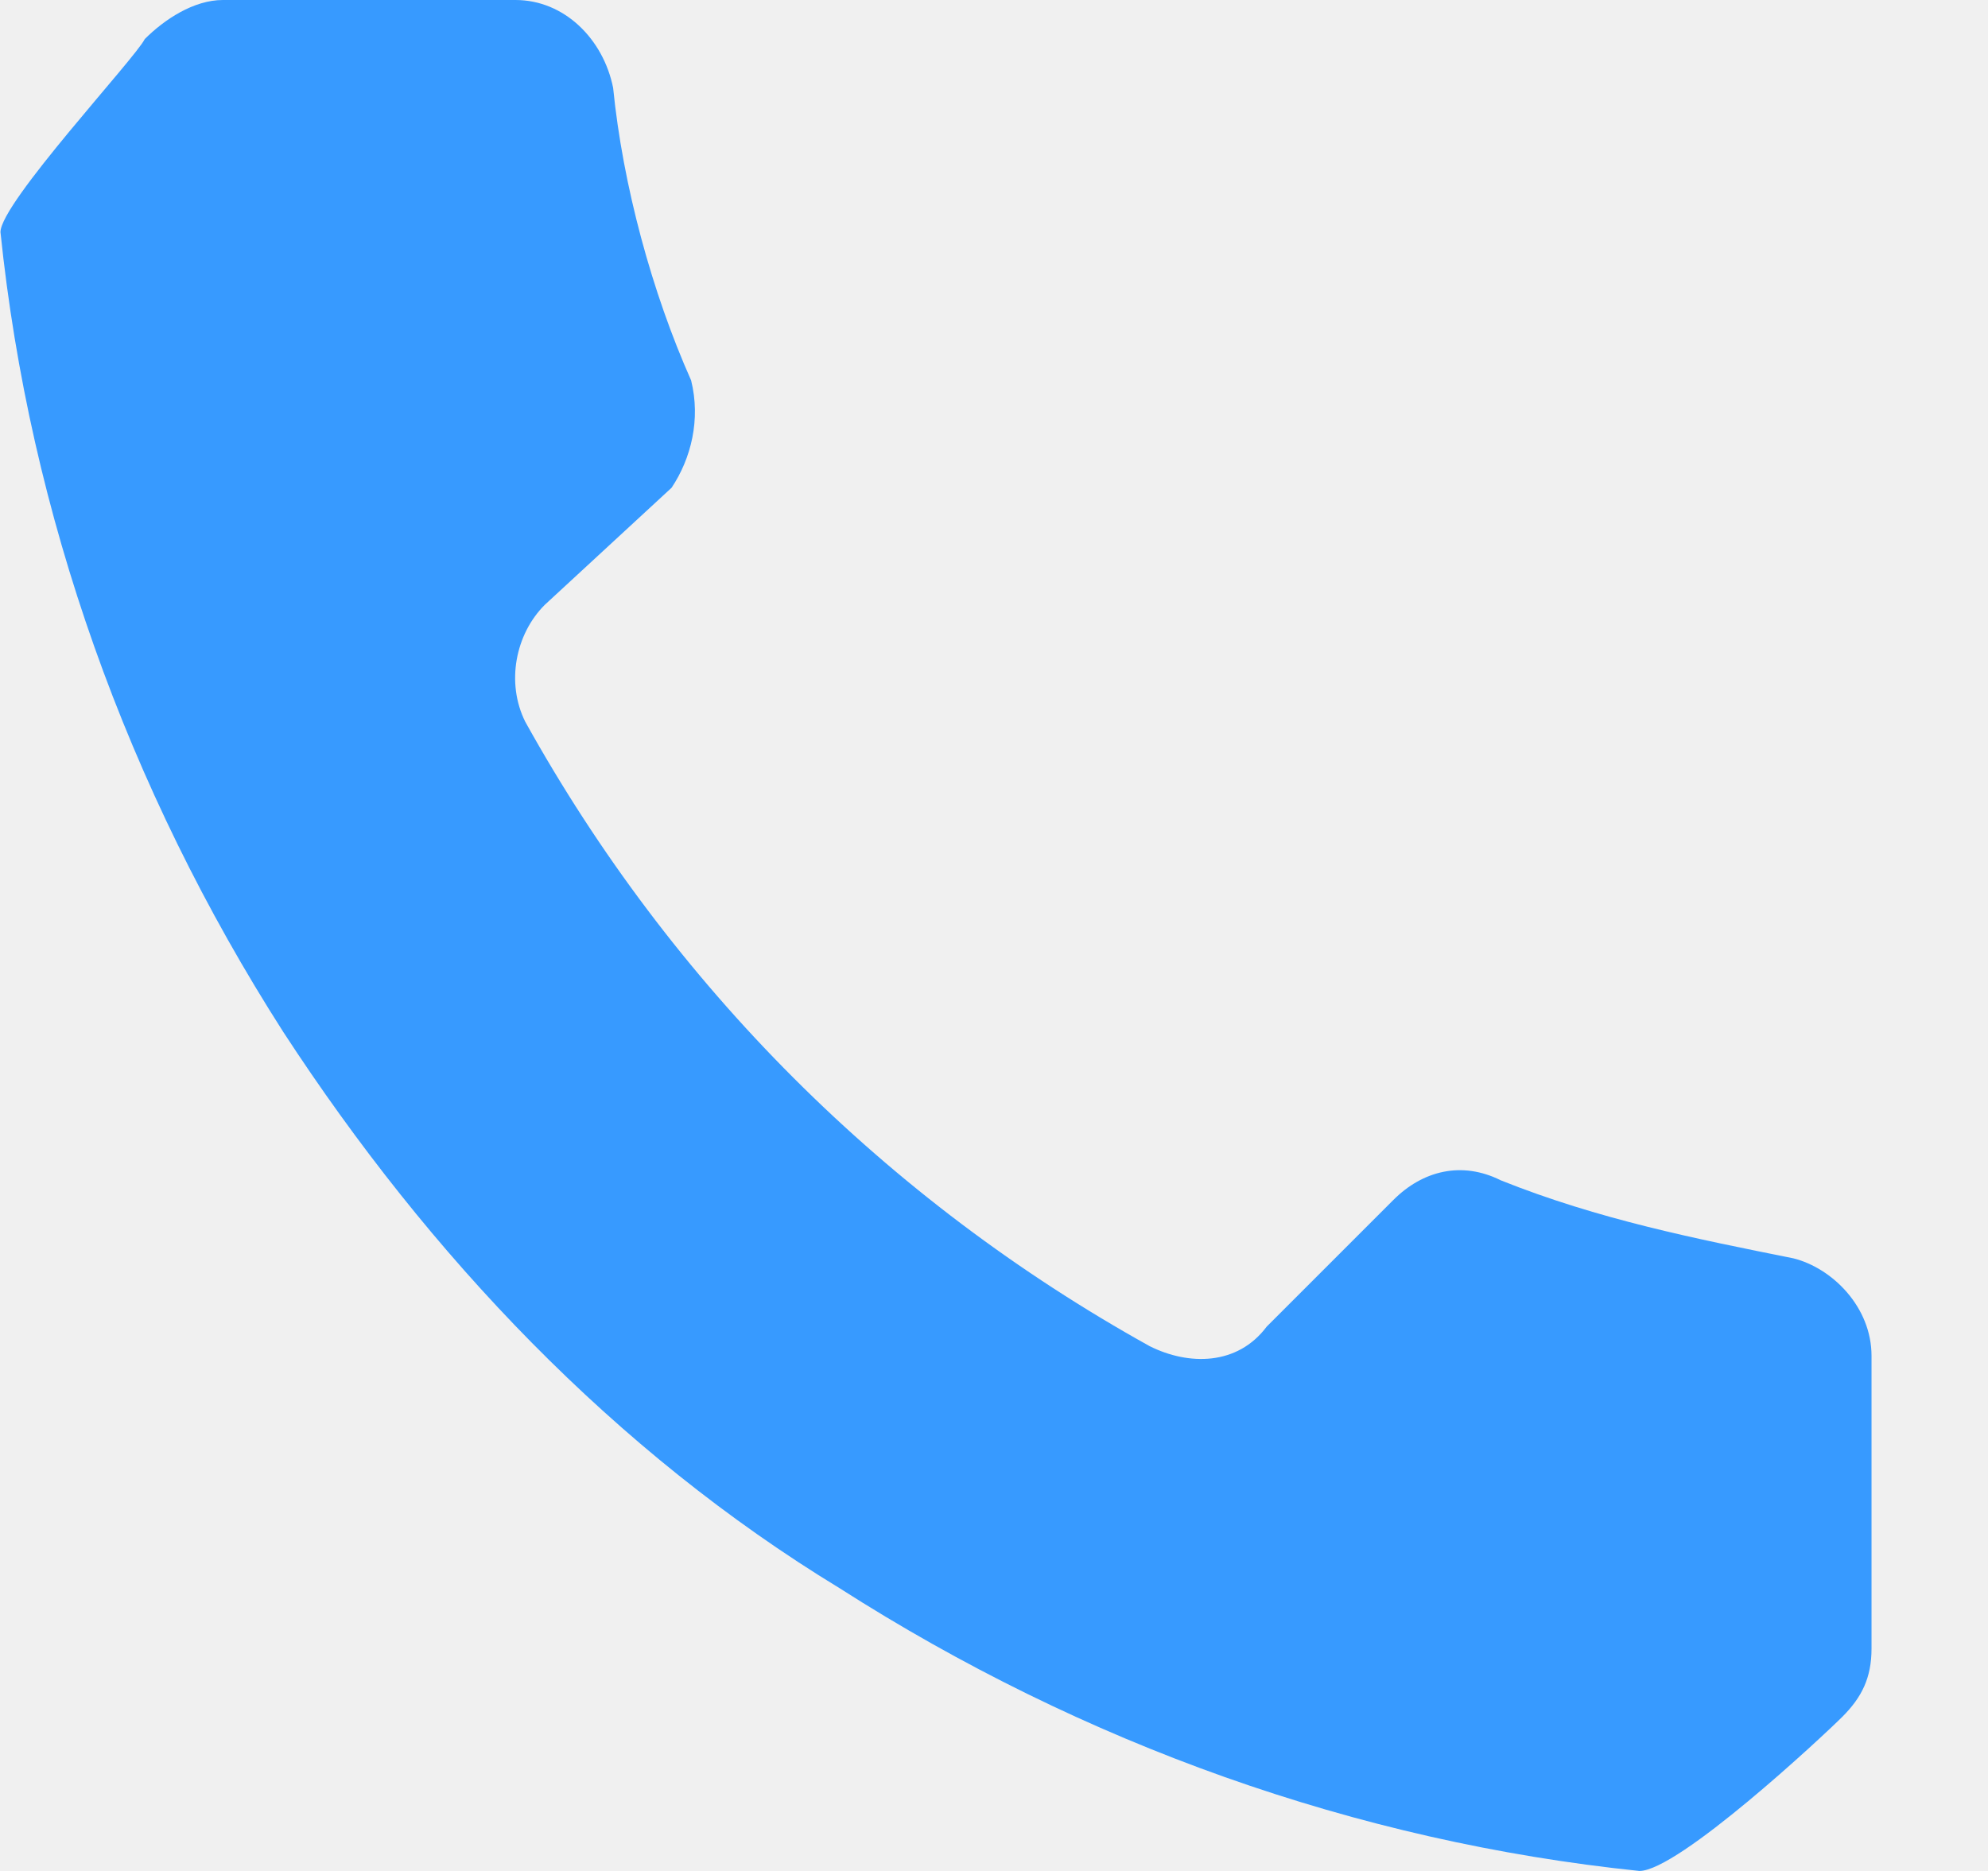
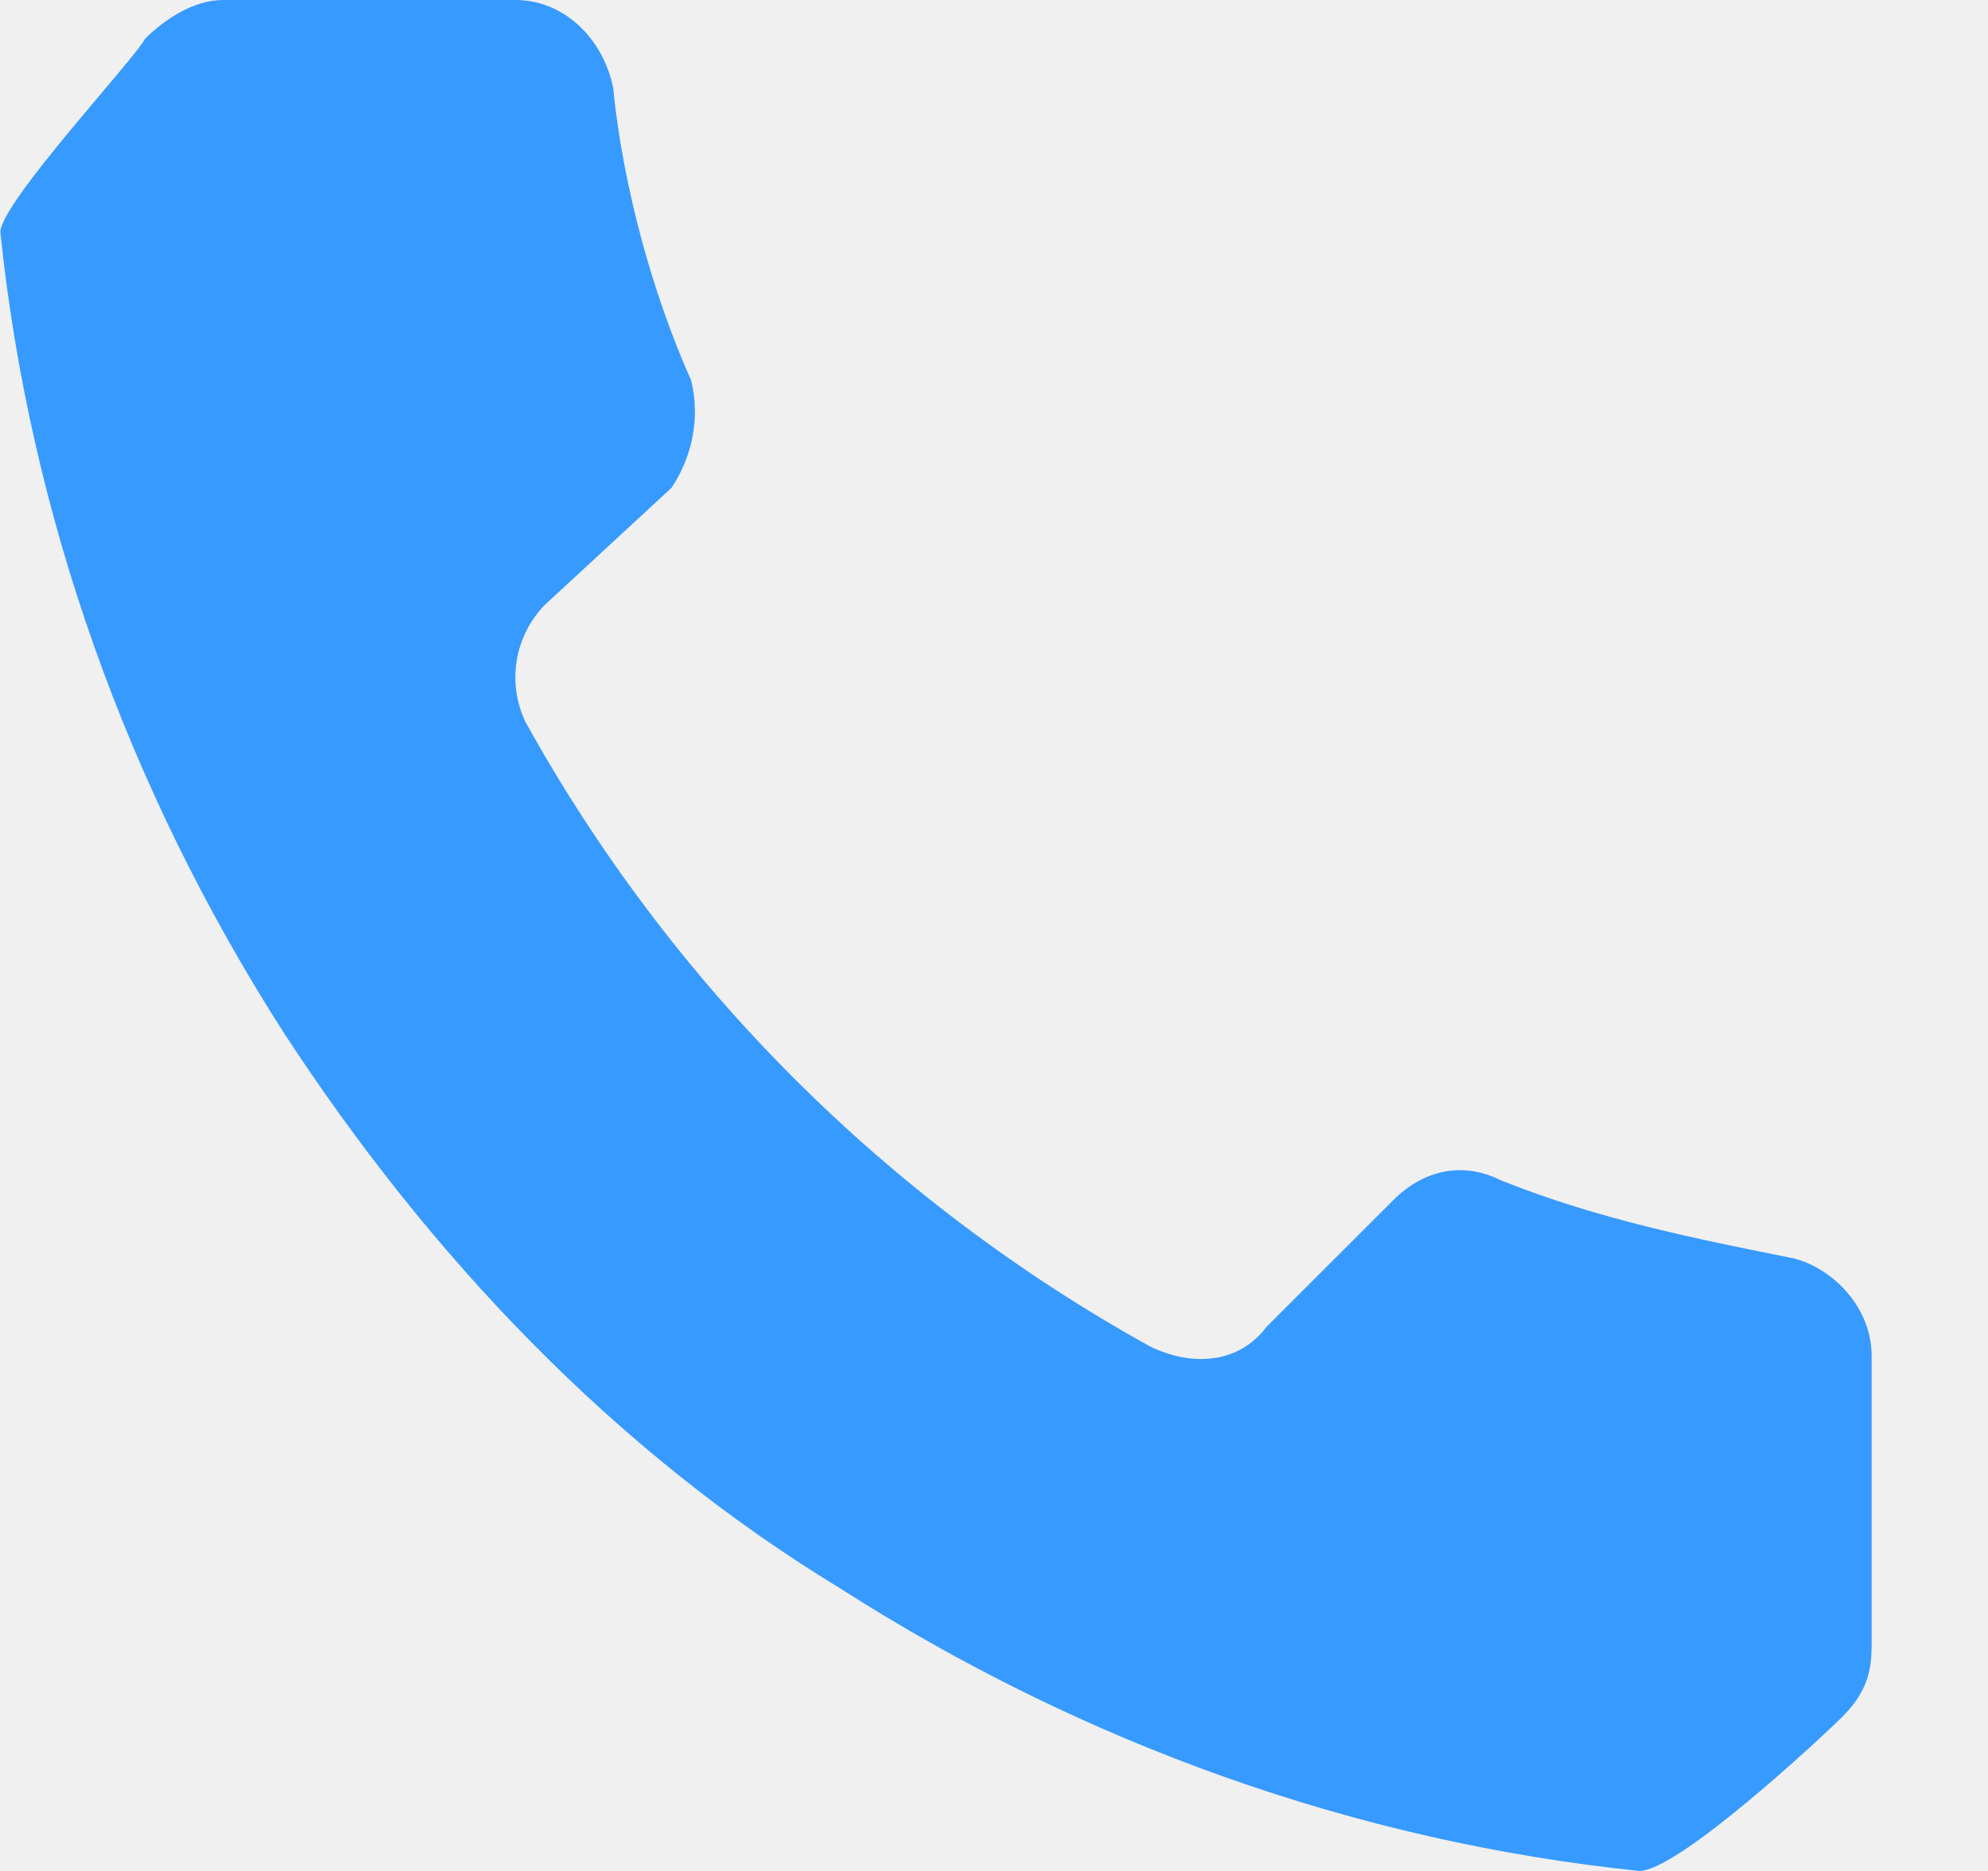
- <svg xmlns="http://www.w3.org/2000/svg" width="17" height="16" viewBox="0 0 17 16" fill="none">
-   <path d="M16.004 14.098C16.004 14.348 15.921 14.515 15.754 14.682C15.587 14.849 14.352 16 14.019 16C11.599 15.75 9.264 14.915 7.178 13.581C5.259 12.413 3.674 10.745 2.423 8.826C1.088 6.74 0.254 4.405 0.004 1.985C0.004 1.735 1.155 0.501 1.238 0.334C1.405 0.167 1.656 0 1.906 0H4.408C4.826 0 5.159 0.334 5.243 0.751C5.326 1.585 5.576 2.503 5.91 3.253C5.993 3.587 5.91 3.921 5.743 4.171L4.659 5.172C4.408 5.422 4.325 5.839 4.492 6.173C5.743 8.425 7.578 10.261 9.831 11.512C10.165 11.679 10.582 11.679 10.832 11.345L11.916 10.261C12.166 10.011 12.5 9.927 12.834 10.094C13.668 10.428 14.502 10.594 15.336 10.761C15.67 10.845 16.004 11.178 16.004 11.595V14.098Z" fill="#379AFF" />
-   <mask id="mask0_3482_11893" style="mask-type:alpha" maskUnits="userSpaceOnUse" x="0" y="0" width="17" height="16">
-     <path d="M16.004 14.098C16.004 14.348 15.921 14.515 15.754 14.682C15.587 14.849 14.352 16 14.019 16C11.599 15.75 9.264 14.915 7.178 13.581C5.259 12.413 3.674 10.745 2.423 8.826C1.088 6.74 0.254 4.405 0.004 1.985C0.004 1.735 1.155 0.501 1.238 0.334C1.405 0.167 1.656 0 1.906 0H4.408C4.826 0 5.159 0.334 5.243 0.751C5.326 1.585 5.576 2.503 5.91 3.253C5.993 3.587 5.91 3.921 5.743 4.171L4.659 5.172C4.408 5.422 4.325 5.839 4.492 6.173C5.743 8.425 7.578 10.261 9.831 11.512C10.165 11.679 10.582 11.679 10.832 11.345L11.916 10.261C12.166 10.011 12.5 9.927 12.834 10.094C13.668 10.428 14.502 10.594 15.336 10.761C15.67 10.845 16.004 11.178 16.004 11.595V14.098Z" fill="white" />
-   </mask>
+ <svg xmlns="http://www.w3.org/2000/svg" width="17" height="16" fill="none" viewBox="0 0 17 16">
+   <path fill="#379AFF" d="M16.004 14.098c0 .25-.084.417-.25.584-.167.167-1.402 1.318-1.735 1.318-2.42-.25-4.755-1.085-6.84-2.42-1.92-1.167-3.505-2.835-4.756-4.754C1.088 6.74.254 4.405.003 1.986.004 1.734 1.156.5 1.239.333 1.405.167 1.656 0 1.906 0h2.502c.418 0 .751.334.835.75.083.835.333 1.753.667 2.503.083.334 0 .668-.167.918L4.66 5.172a.887.887 0 0 0-.167 1.001 13.688 13.688 0 0 0 5.339 5.34c.334.166.75.166 1-.168l1.085-1.084c.25-.25.584-.334.918-.167.834.334 1.668.5 2.502.667.334.084.668.417.668.835v2.502Z" />
</svg>
